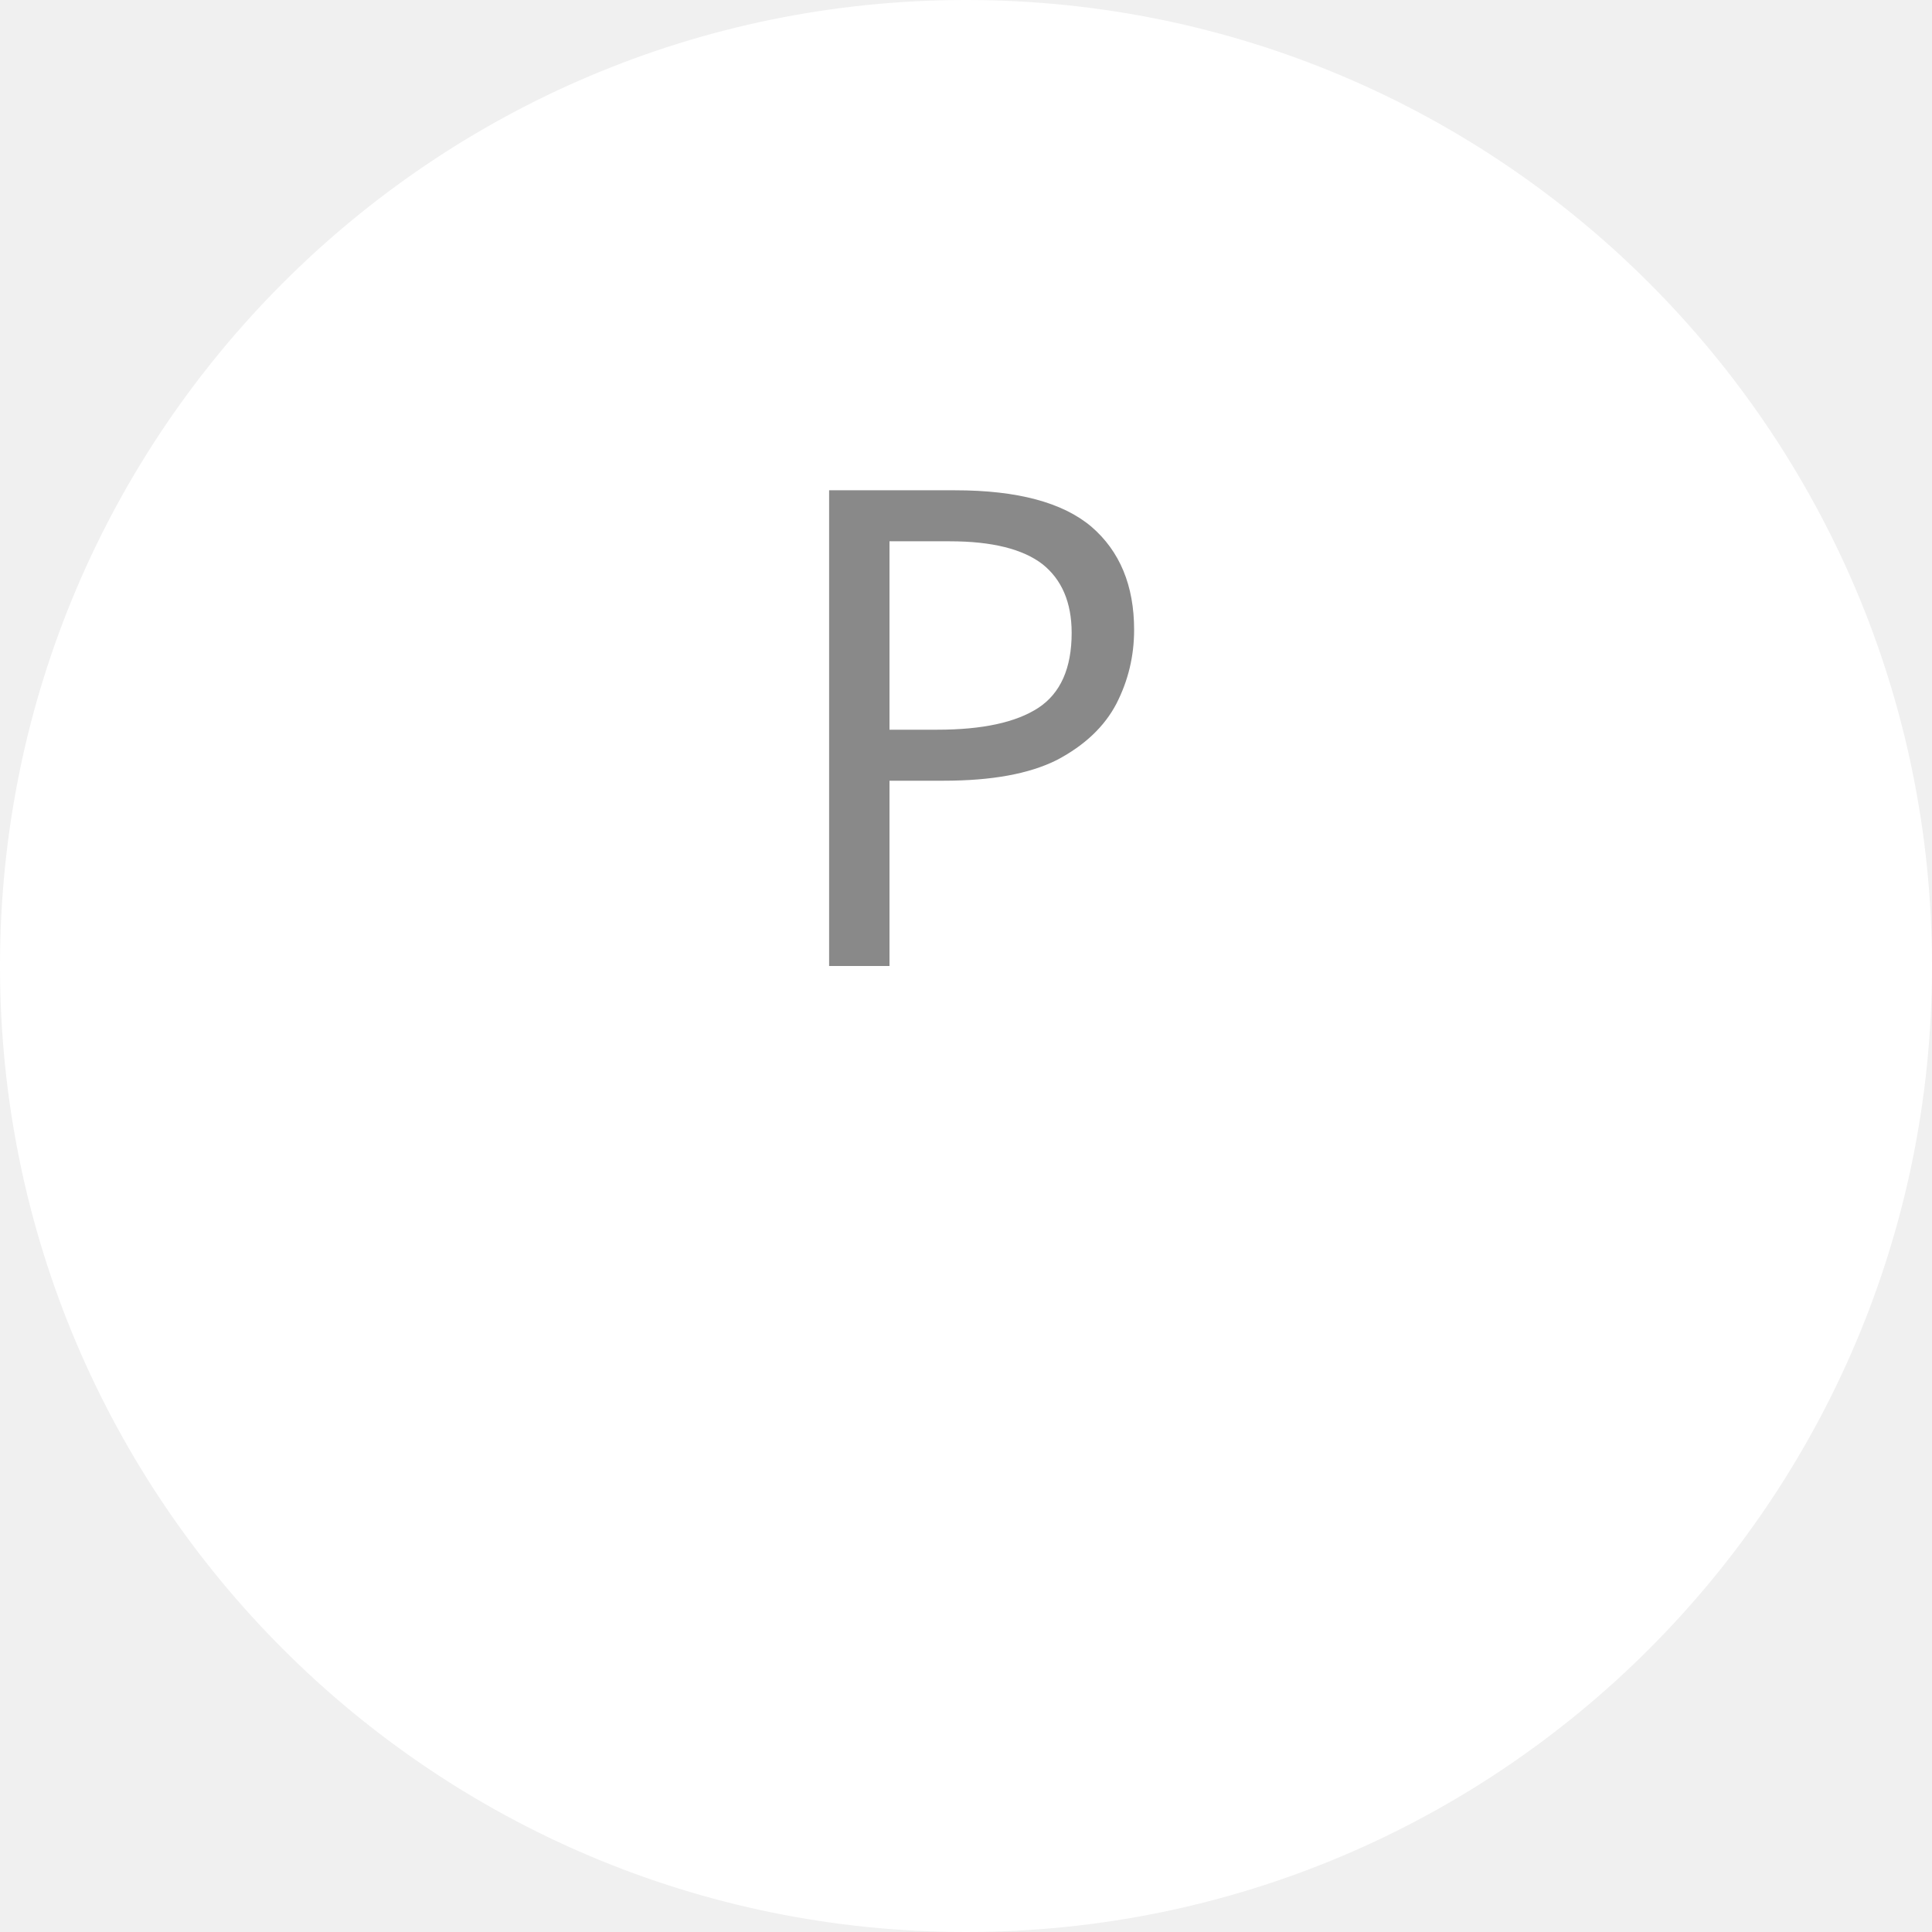
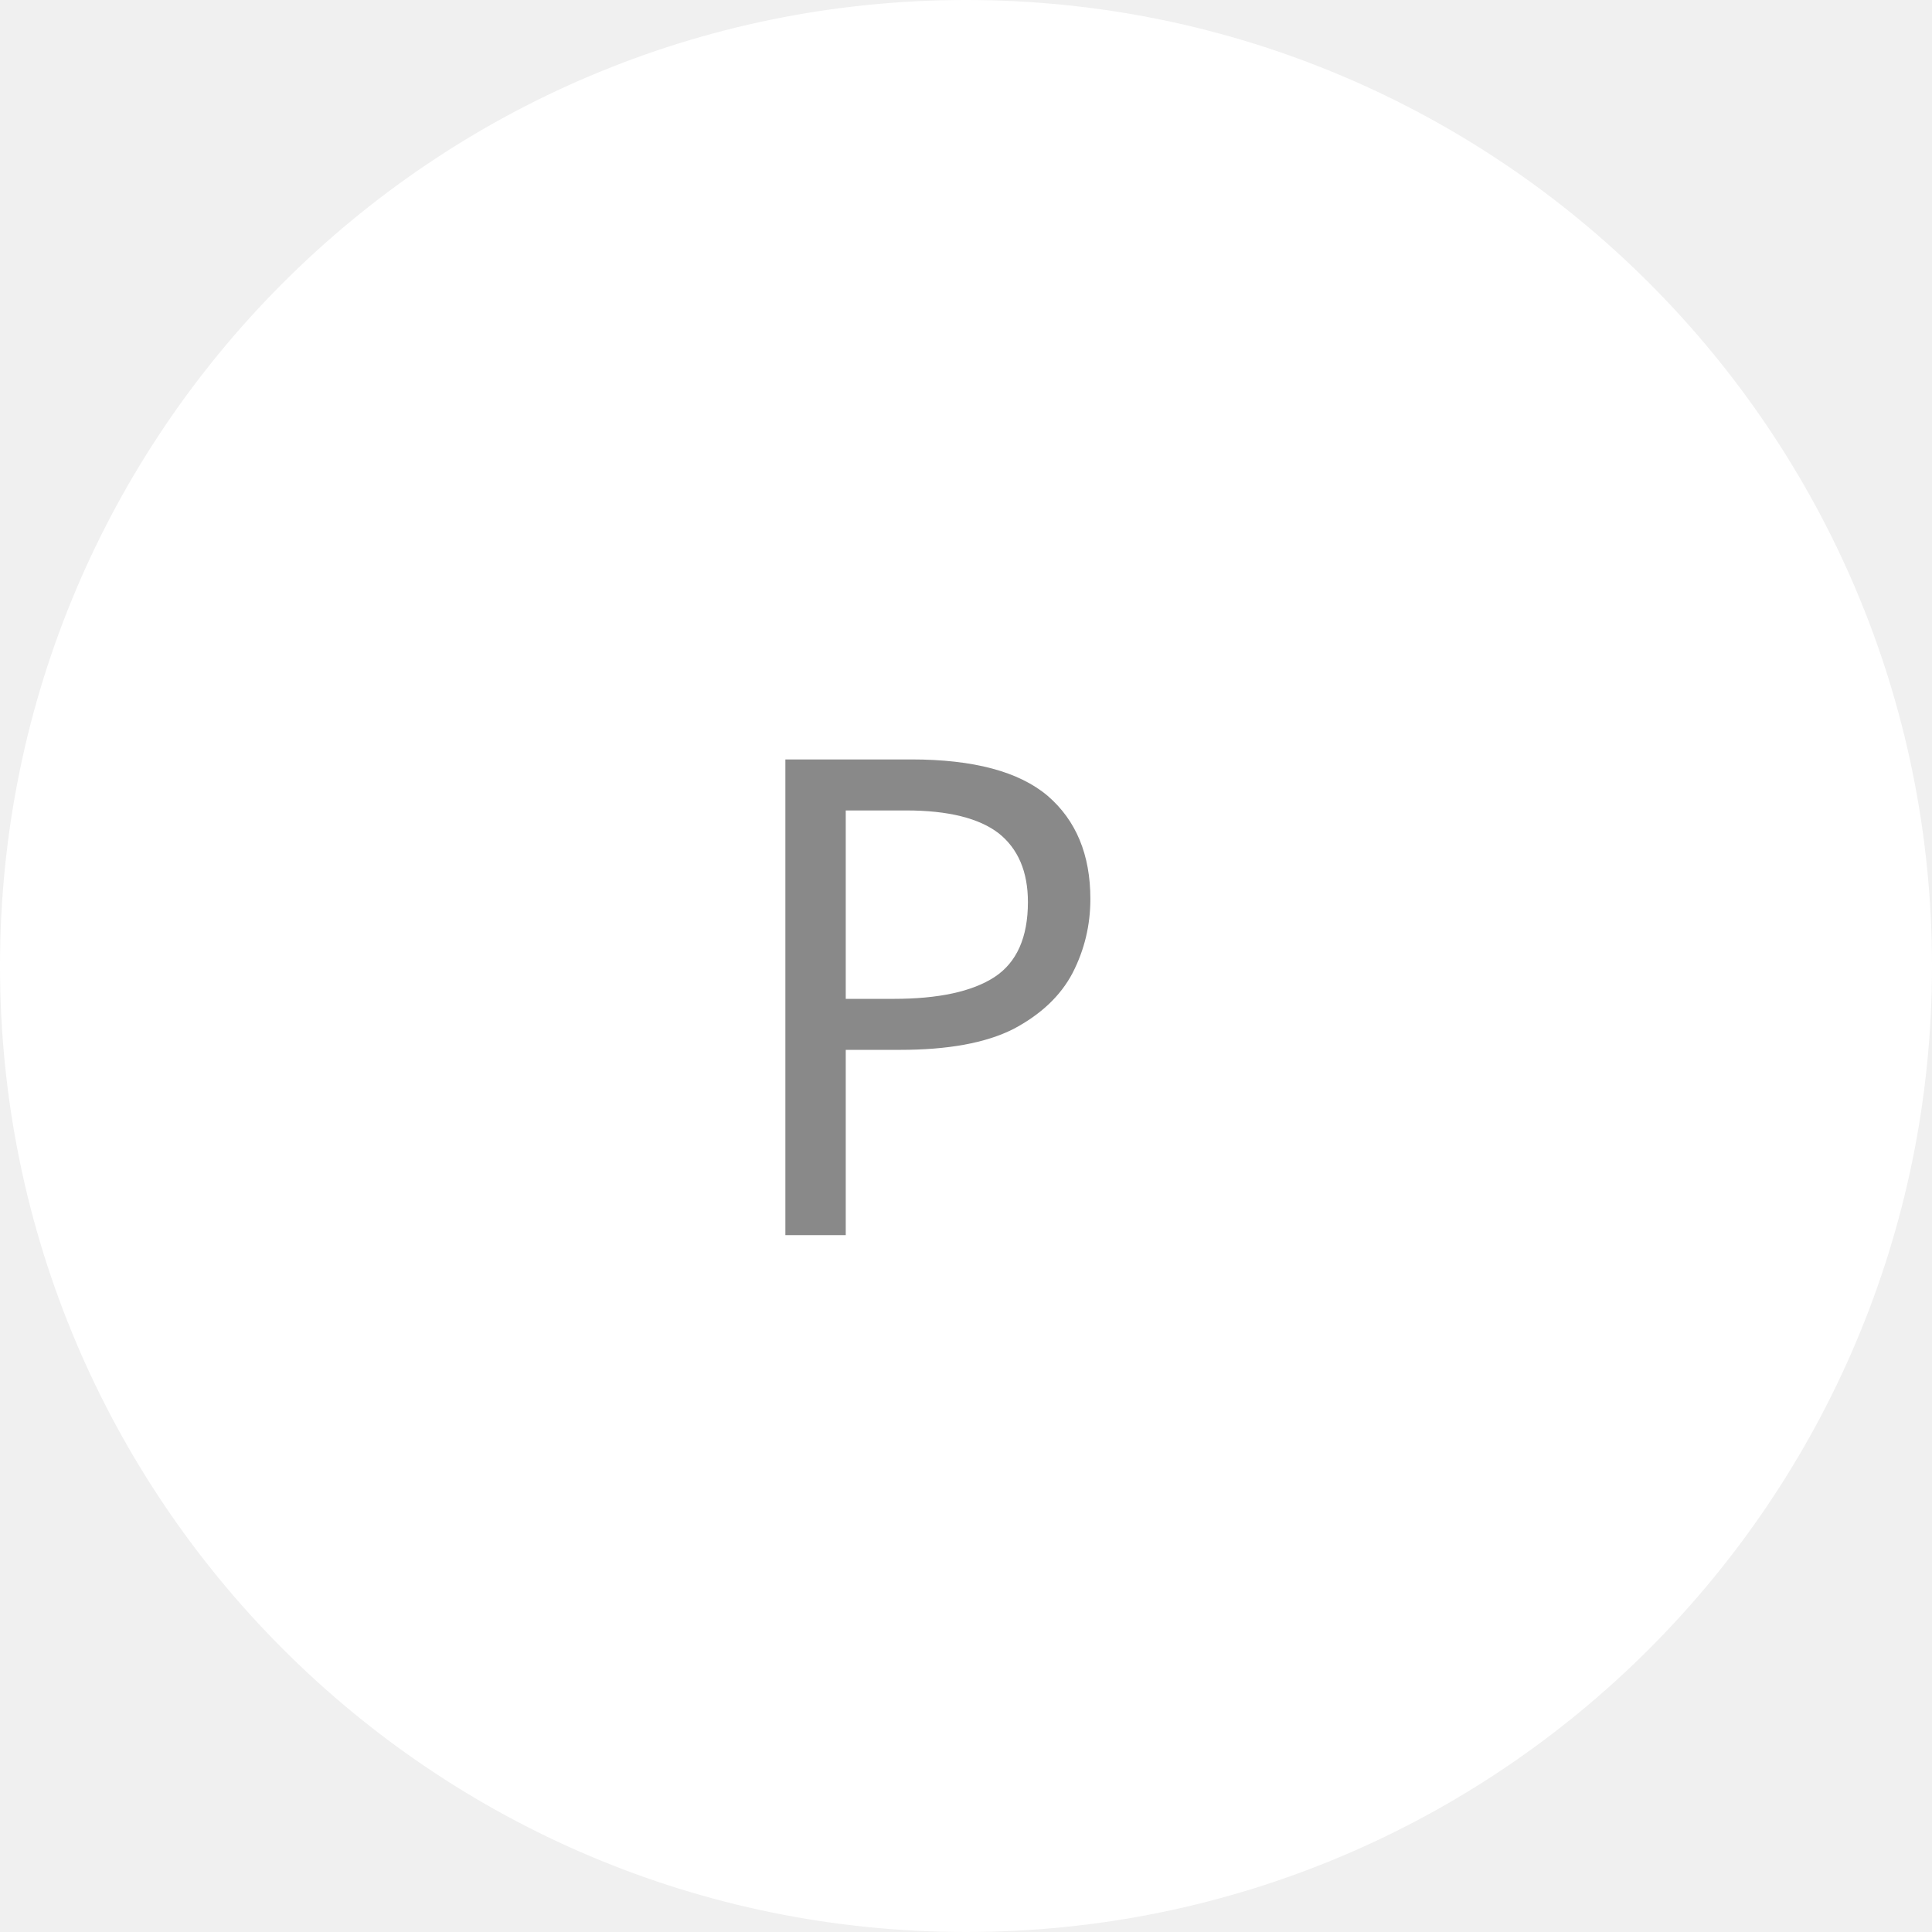
- <svg xmlns="http://www.w3.org/2000/svg" width="29" height="29">
-   <circle cx="14.5" cy="14.5" r="14.5" fill="white" />
-   <text x="50%" y="50%" font-size="10px" font-family="Poppins" text-anchor="middle" alignment-baseline="middle" fill="#898989">
-     P
+ <svg xmlns="http://www.w3.org/2000/svg" id="Layer_1" data-name="Layer 1" viewBox="0 0 29 29">
+   <defs>
+     <style>
+       .cls-1 {
+         fill: #fff;
+       }
+ 
+       .cls-2 {
+         fill: #898989;
+         font-family: Poppins-Regular, Poppins, sans-serif;
+         font-size: 10px;
+       }
+     </style>
+   </defs>
+   <circle class="cls-1" cx="14.5" cy="14.5" r="14.5" />
+   <text class="cls-2" transform="translate(10.82 18.54)">
+     <tspan x="0" y="0">P</tspan>
  </text>
</svg>
